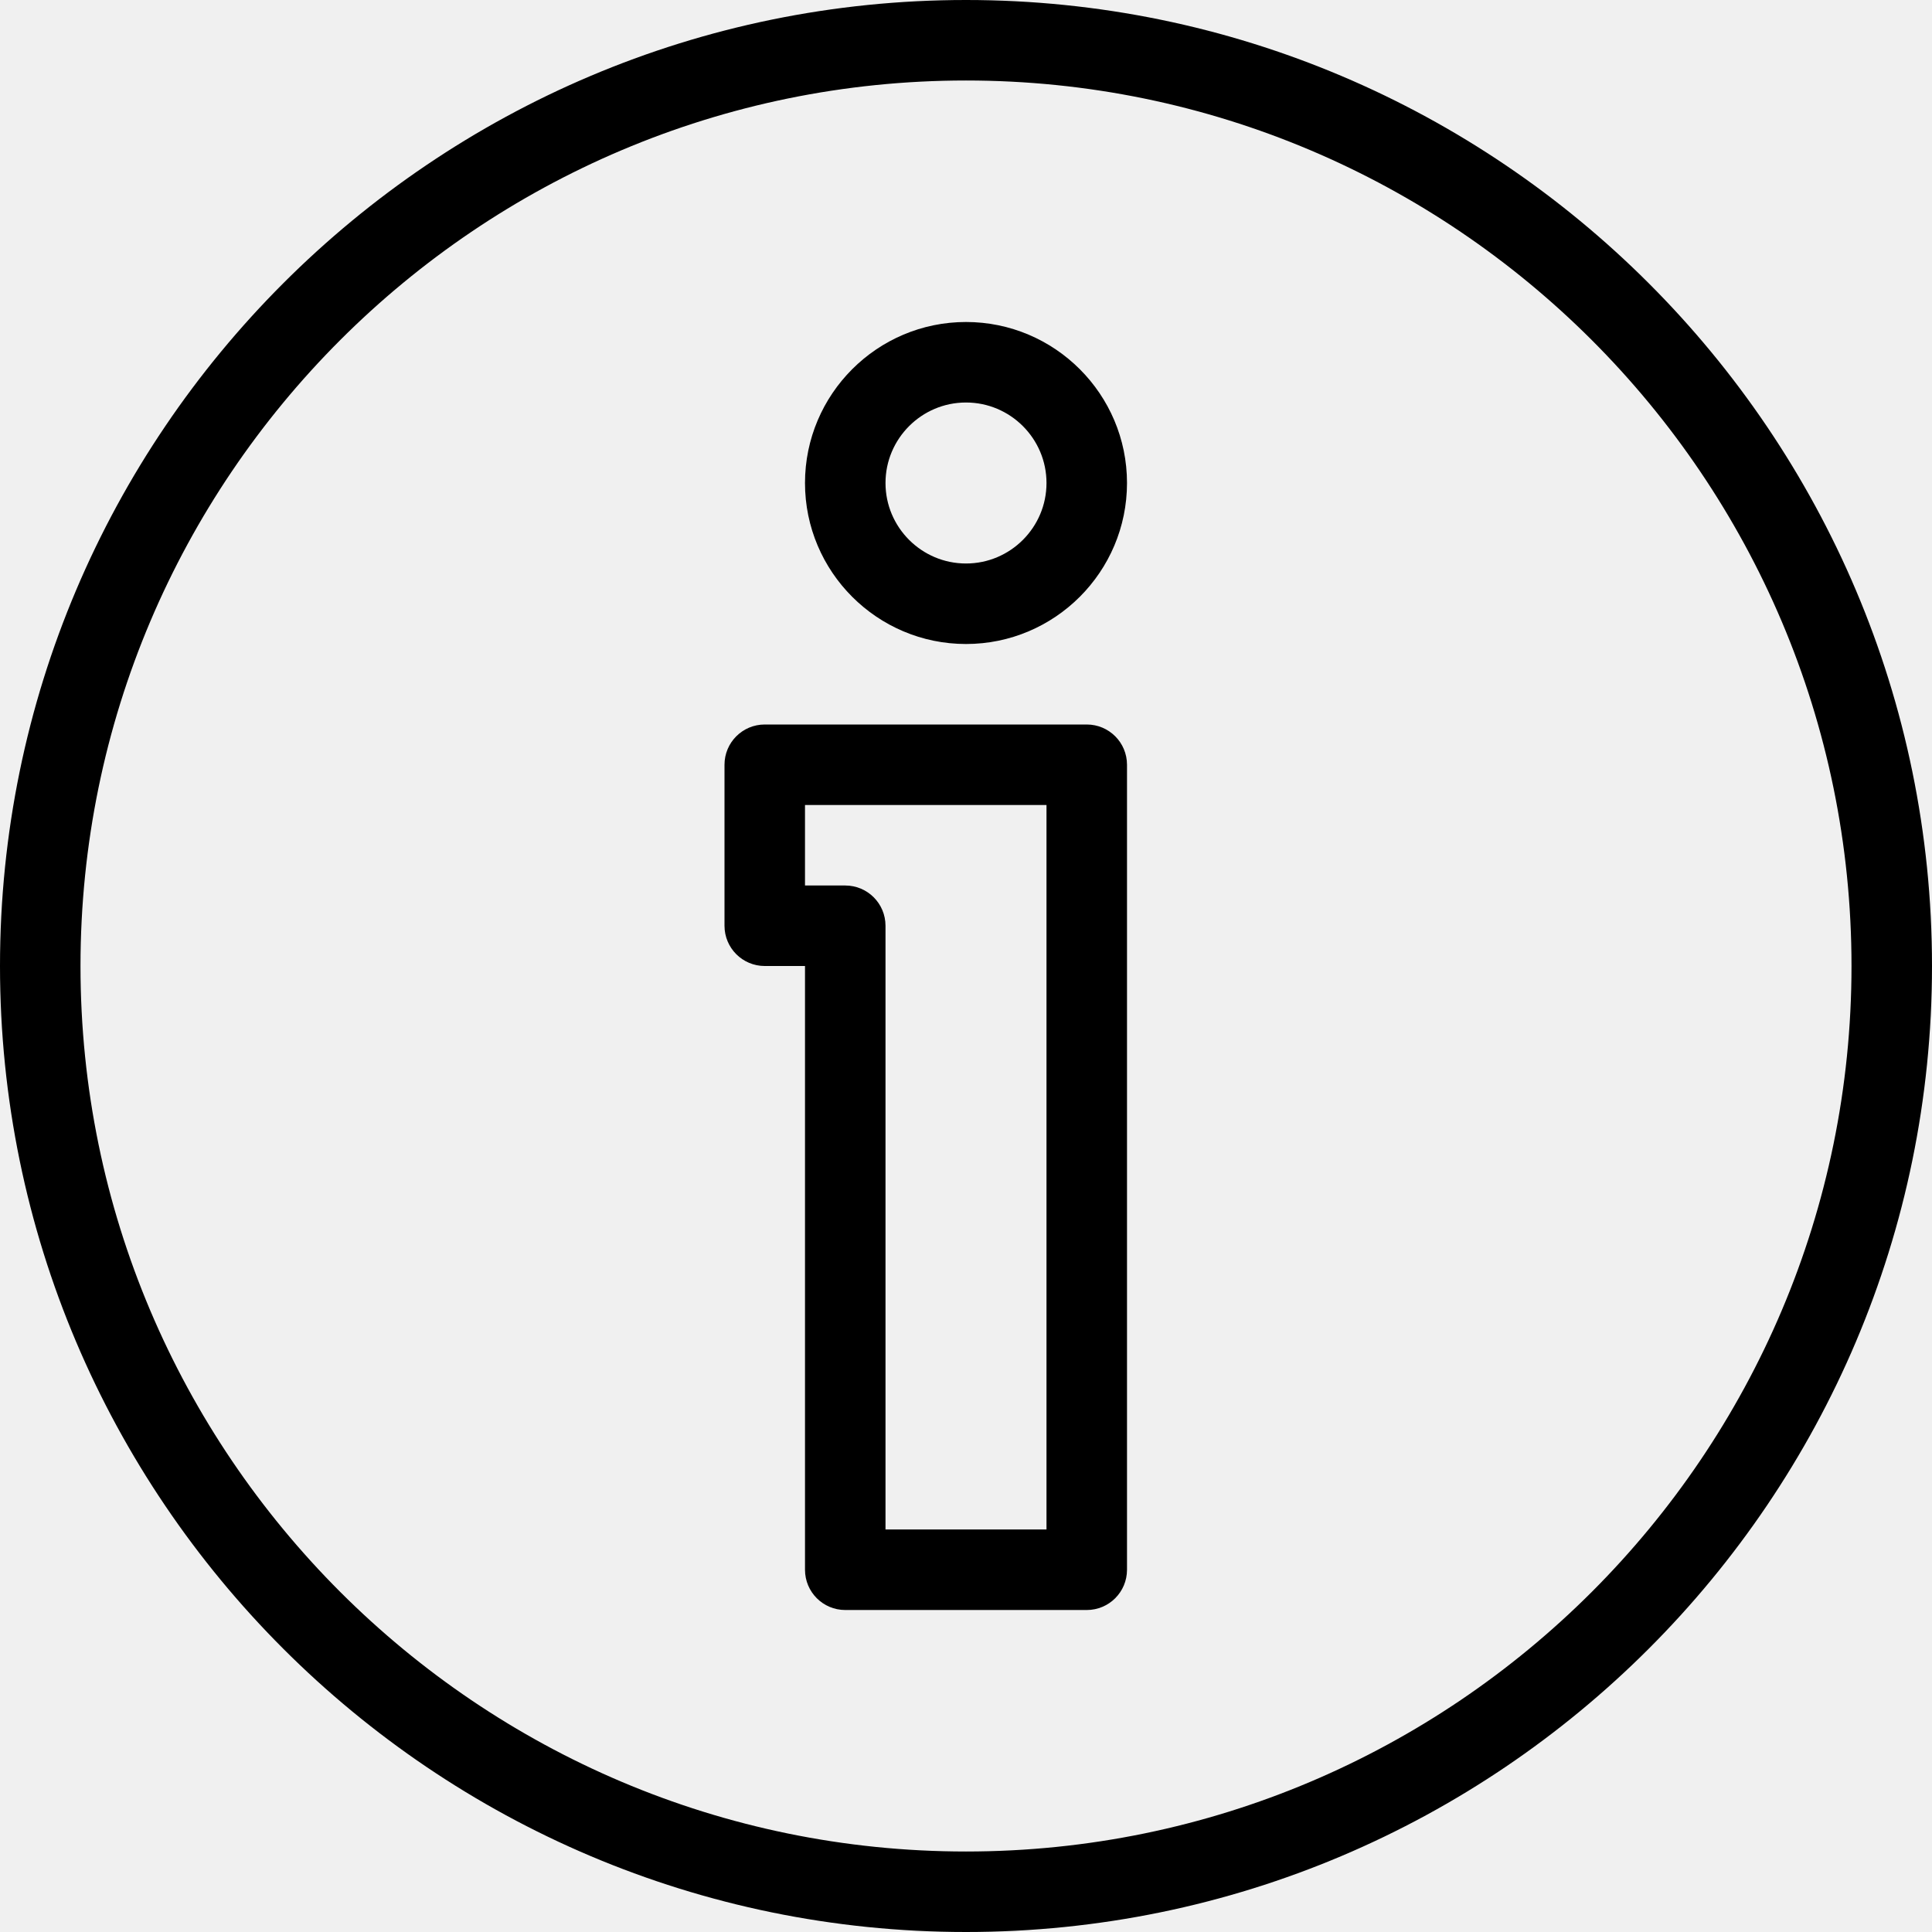
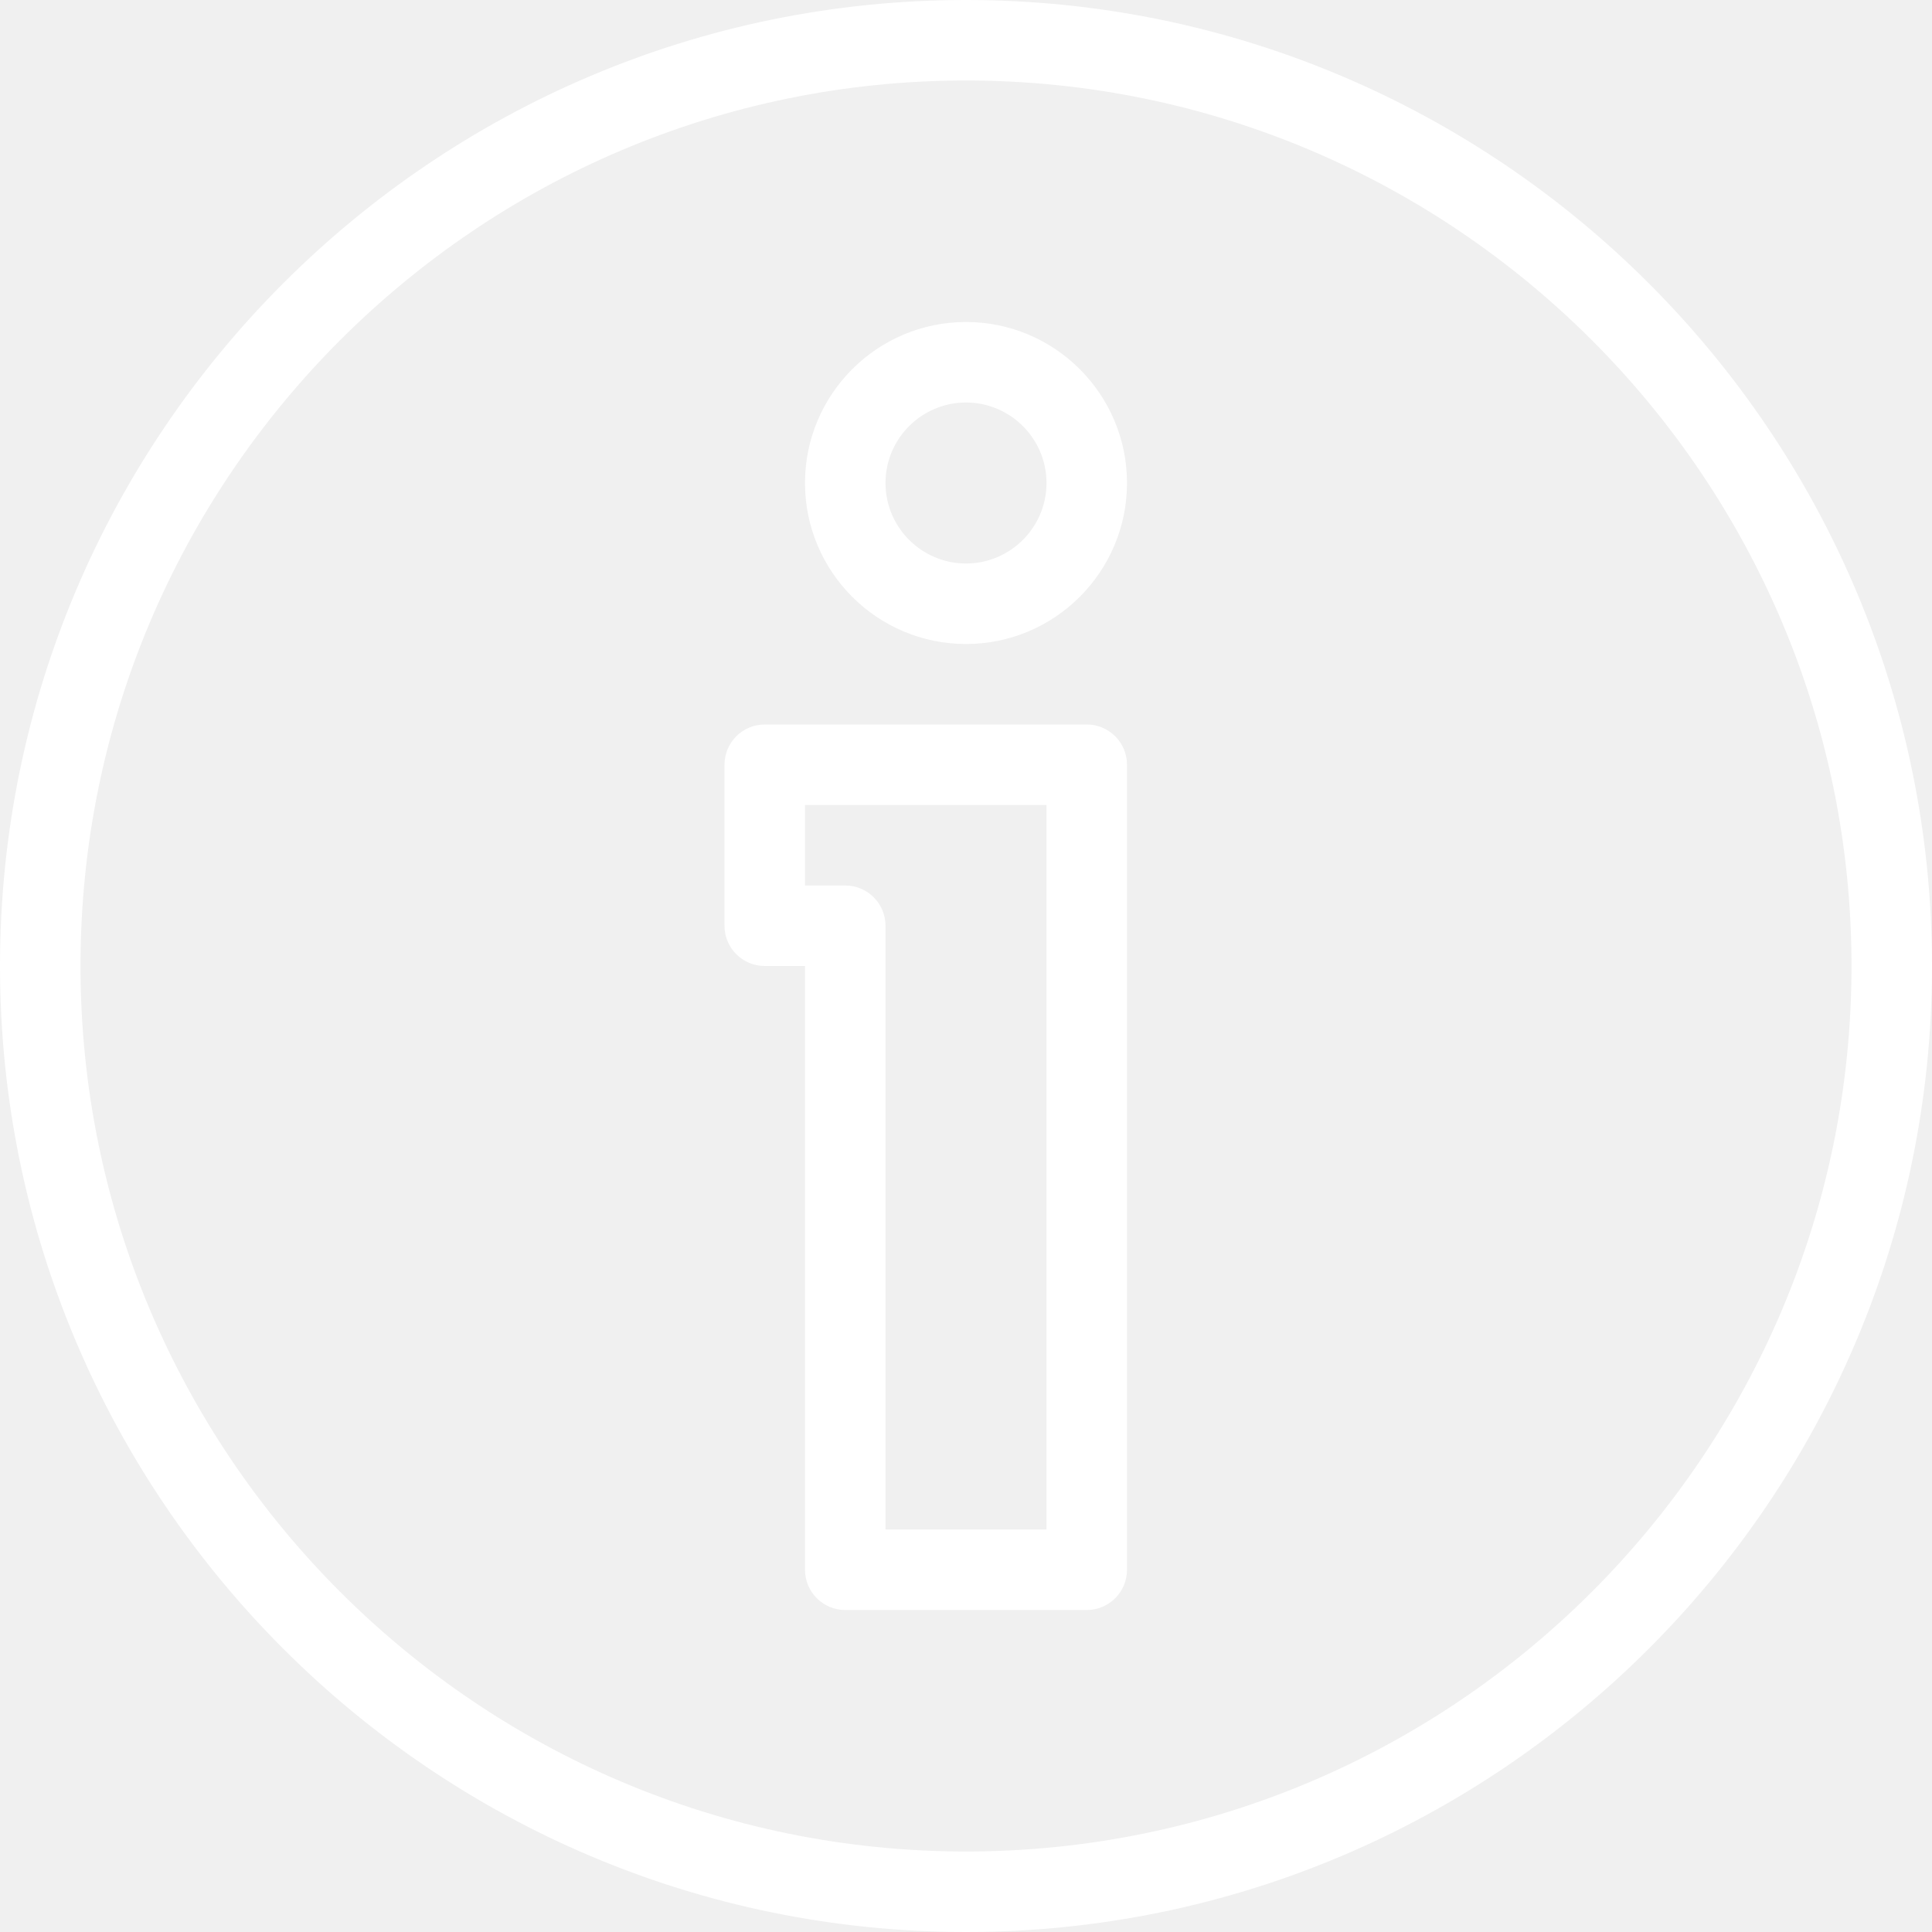
- <svg xmlns="http://www.w3.org/2000/svg" version="1.1" id="Capa_1" x="0px" y="0px" viewBox="0 0 512 512" style="enable-background:new 0 0 512 512;" xml:space="preserve">
+ <svg xmlns="http://www.w3.org/2000/svg" fill="#FFFFFF" version="1.1" id="Capa_1" x="0px" y="0px" viewBox="0 0 512 512" style="enable-background:new 0 0 512 512;" xml:space="preserve">
  <g>
    <g>
      <g>
        <path d="M256,85.333c-23.531,0-42.667,19.135-42.667,42.667s19.135,42.667,42.667,42.667s42.667-19.135,42.667-42.667     S279.531,85.333,256,85.333z M256,149.333c-11.76,0-21.333-9.573-21.333-21.333s9.573-21.333,21.333-21.333     s21.333,9.573,21.333,21.333S267.76,149.333,256,149.333z" />
        <path d="M288,192h-85.333c-5.896,0-10.667,4.771-10.667,10.667v42.667c0,5.896,4.771,10.667,10.667,10.667h10.667v160     c0,5.896,4.771,10.667,10.667,10.667h64c5.896,0,10.667-4.771,10.667-10.667V202.667C298.667,196.771,293.896,192,288,192z      M277.333,405.333h-42.667v-160c0-5.896-4.771-10.667-10.667-10.667h-10.667v-21.333h64V405.333z" />
        <path d="M256,0C114.844,0,0,114.844,0,256s114.844,256,256,256s256-114.844,256-256S397.156,0,256,0z M256,490.667     C126.604,490.667,21.333,385.396,21.333,256S126.604,21.333,256,21.333S490.667,126.604,490.667,256S385.396,490.667,256,490.667     z" />
      </g>
    </g>
  </g>
  <g>
</g>
  <g>
</g>
  <g>
</g>
  <g>
</g>
  <g>
</g>
  <g>
</g>
  <g>
</g>
  <g>
</g>
  <g>
</g>
  <g>
</g>
  <g>
</g>
  <g>
</g>
  <g>
</g>
  <g>
</g>
  <g>
</g>
</svg>
